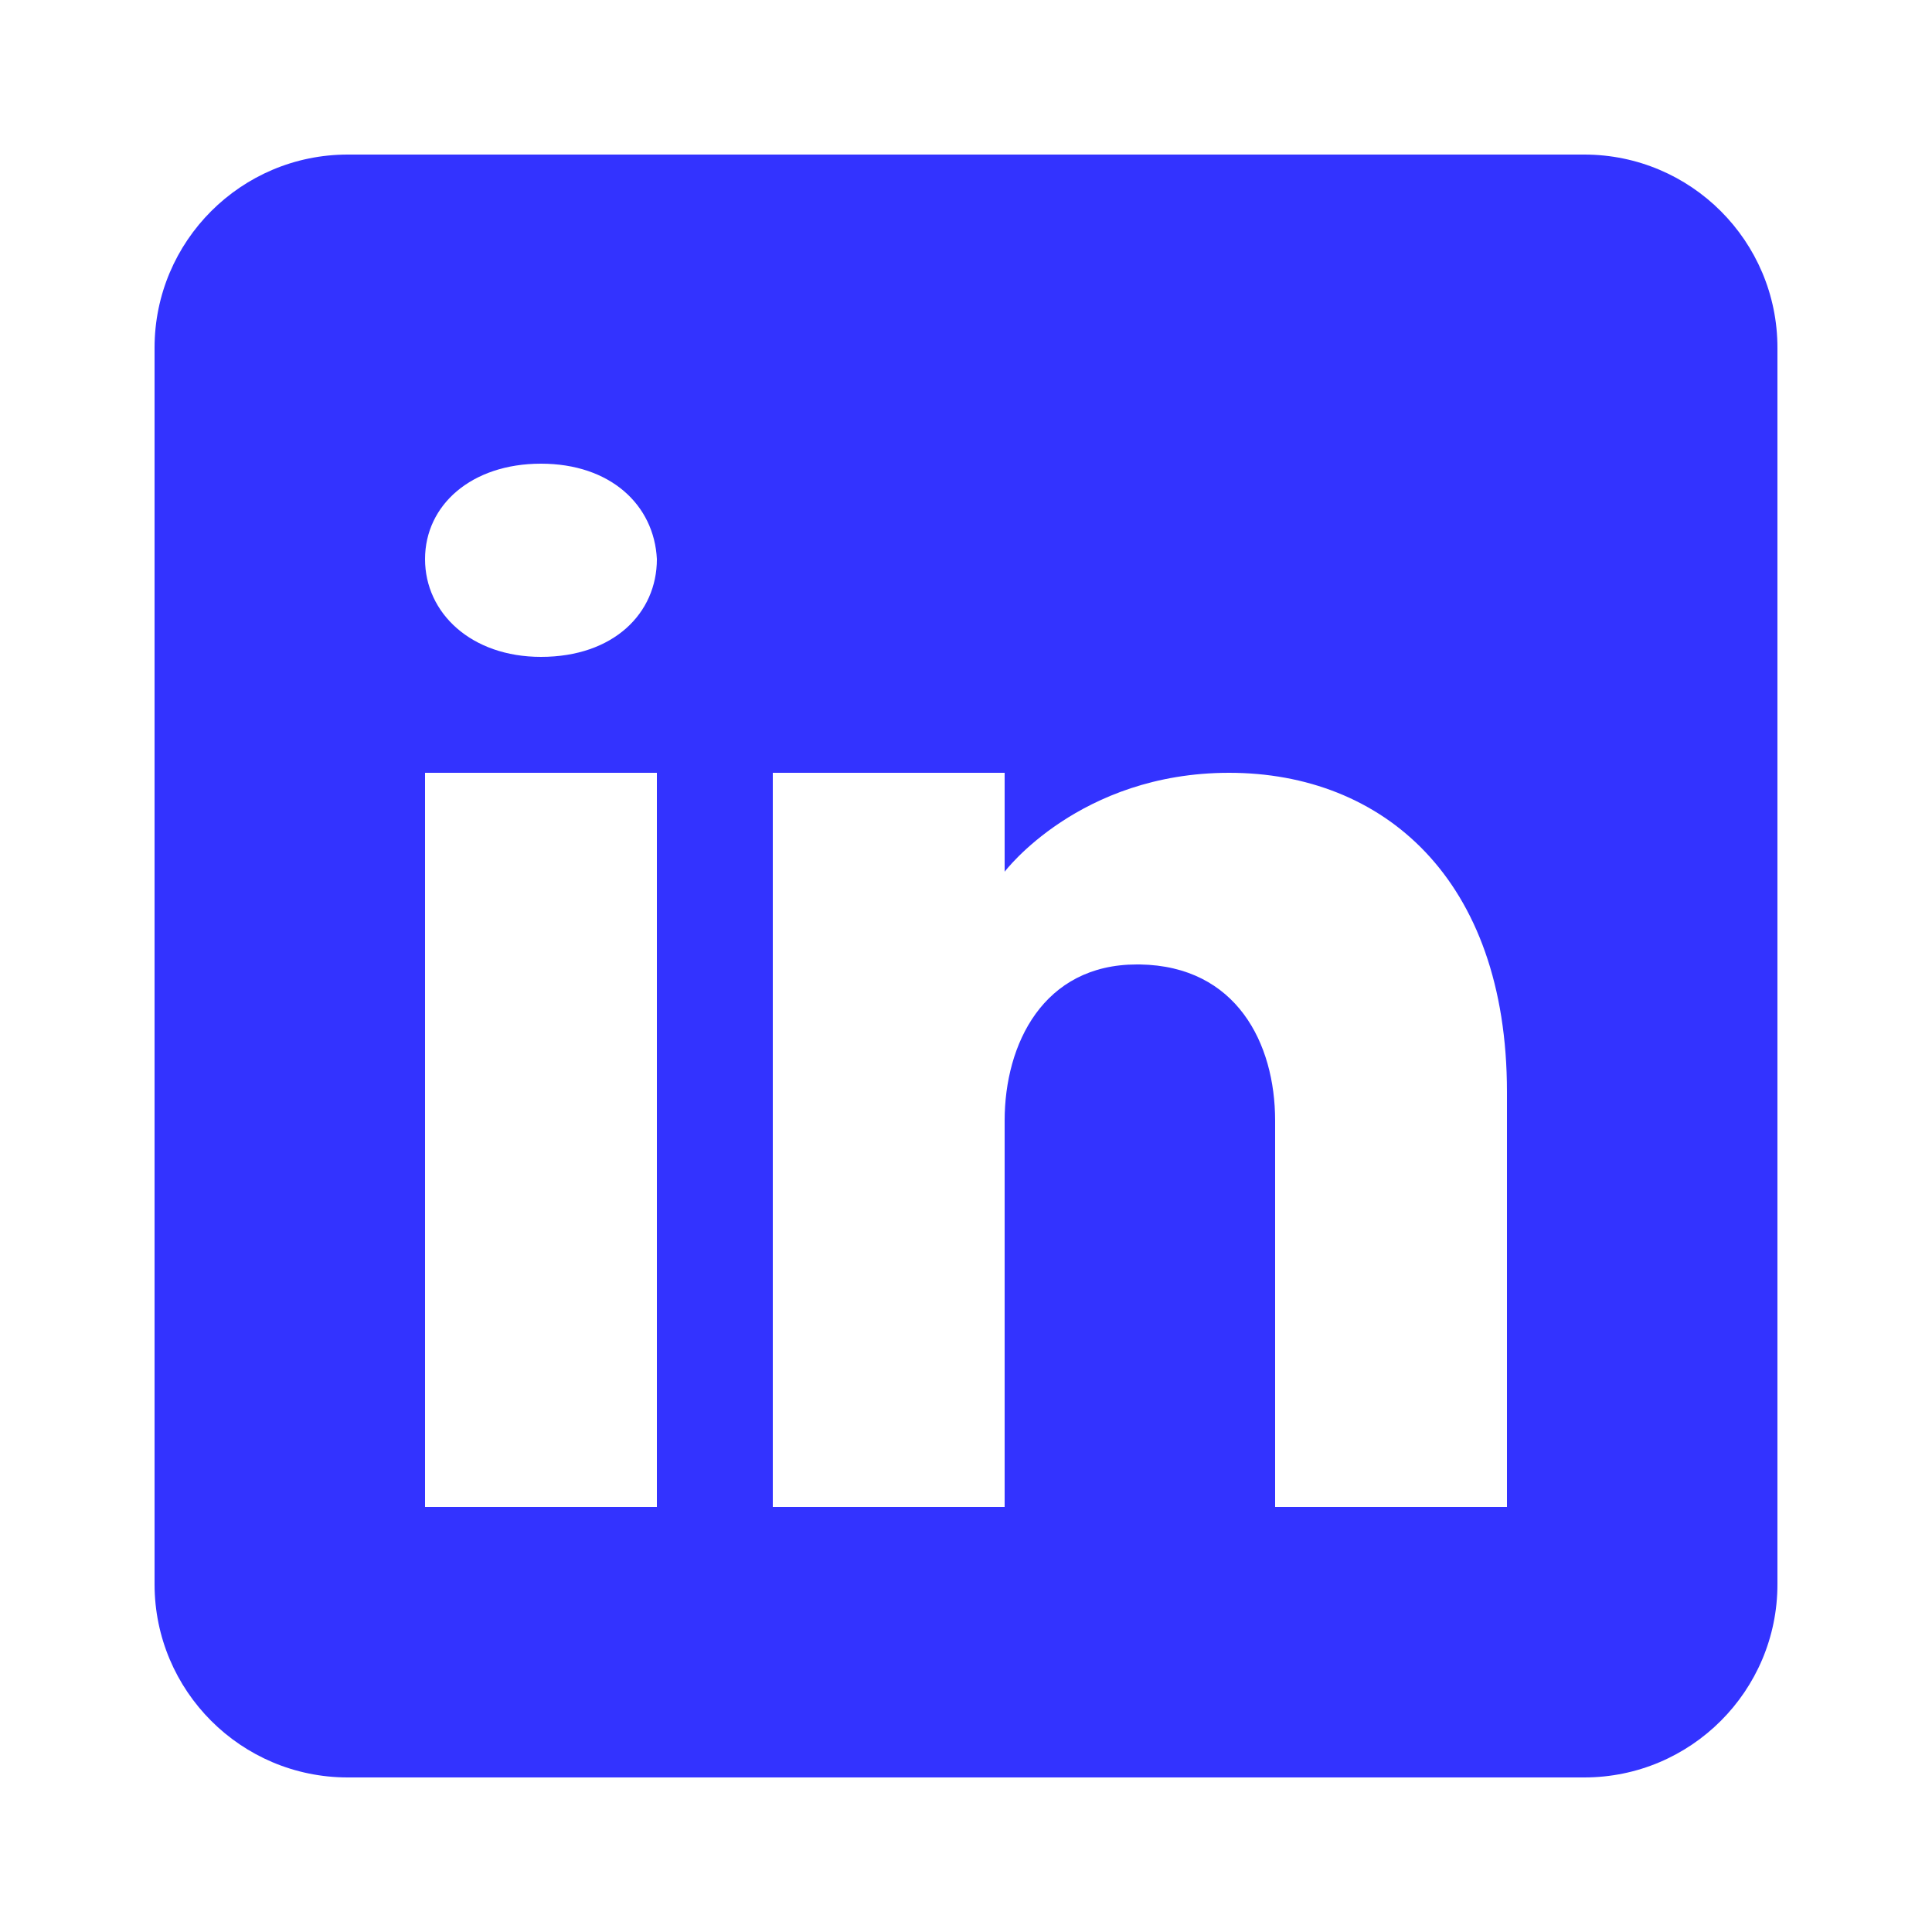
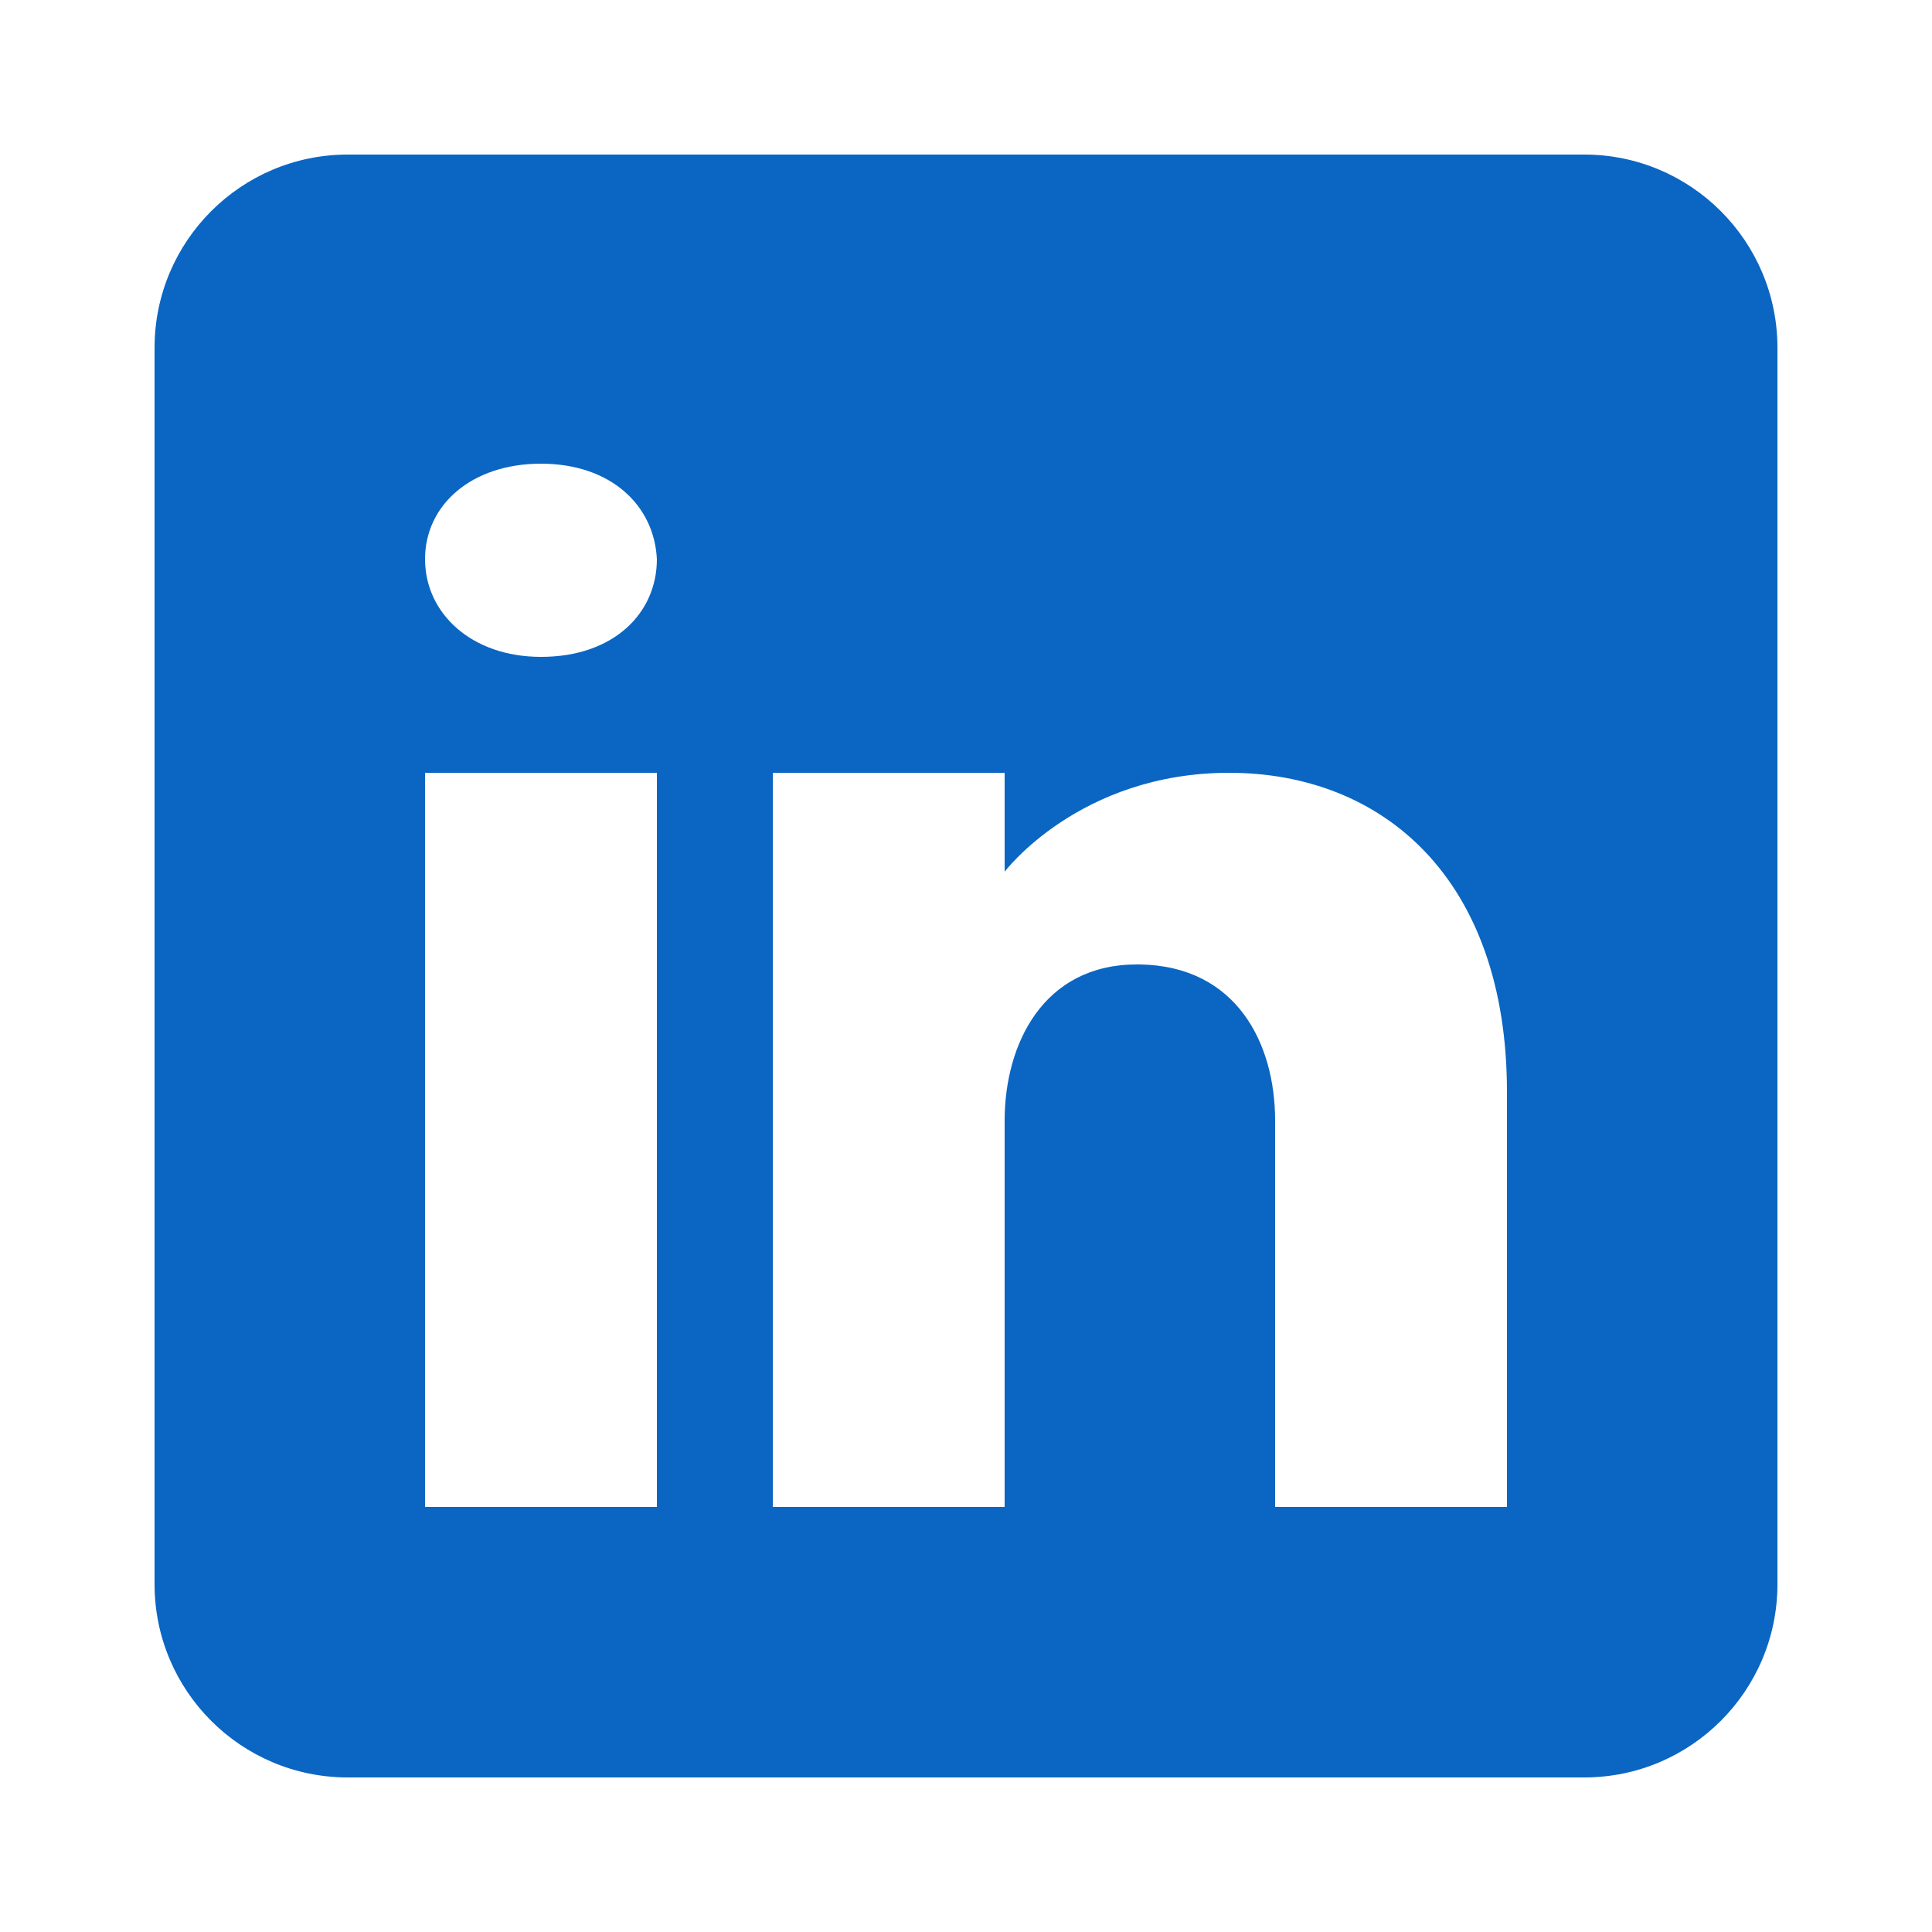
- <svg xmlns="http://www.w3.org/2000/svg" viewBox="0 0 50 50" width="50px" fill="#33f">
+ <svg xmlns="http://www.w3.org/2000/svg" viewBox="0 0 50 50" width="50px" fill="#0A66C2">
  <path d="M41,4H9C6.24,4,4,6.24,4,9v32c0,2.76,2.24,5,5,5h32c2.76,0,5-2.24,5-5V9C46,6.24,43.76,4,41,4z M17,20v19h-6V20H17z M11,14.47c0-1.4,1.2-2.47,3-2.47s2.93,1.07,3,2.47c0,1.4-1.12,2.53-3,2.53C12.2,17,11,15.87,11,14.47z M39,39h-6c0,0,0-9.26,0-10 c0-2-1-4-3.5-4.04h-0.08C27,24.96,26,27.02,26,29c0,0.91,0,10,0,10h-6V20h6v2.56c0,0,1.93-2.56,5.81-2.56 c3.97,0,7.19,2.73,7.19,8.26V39z" />
</svg>
